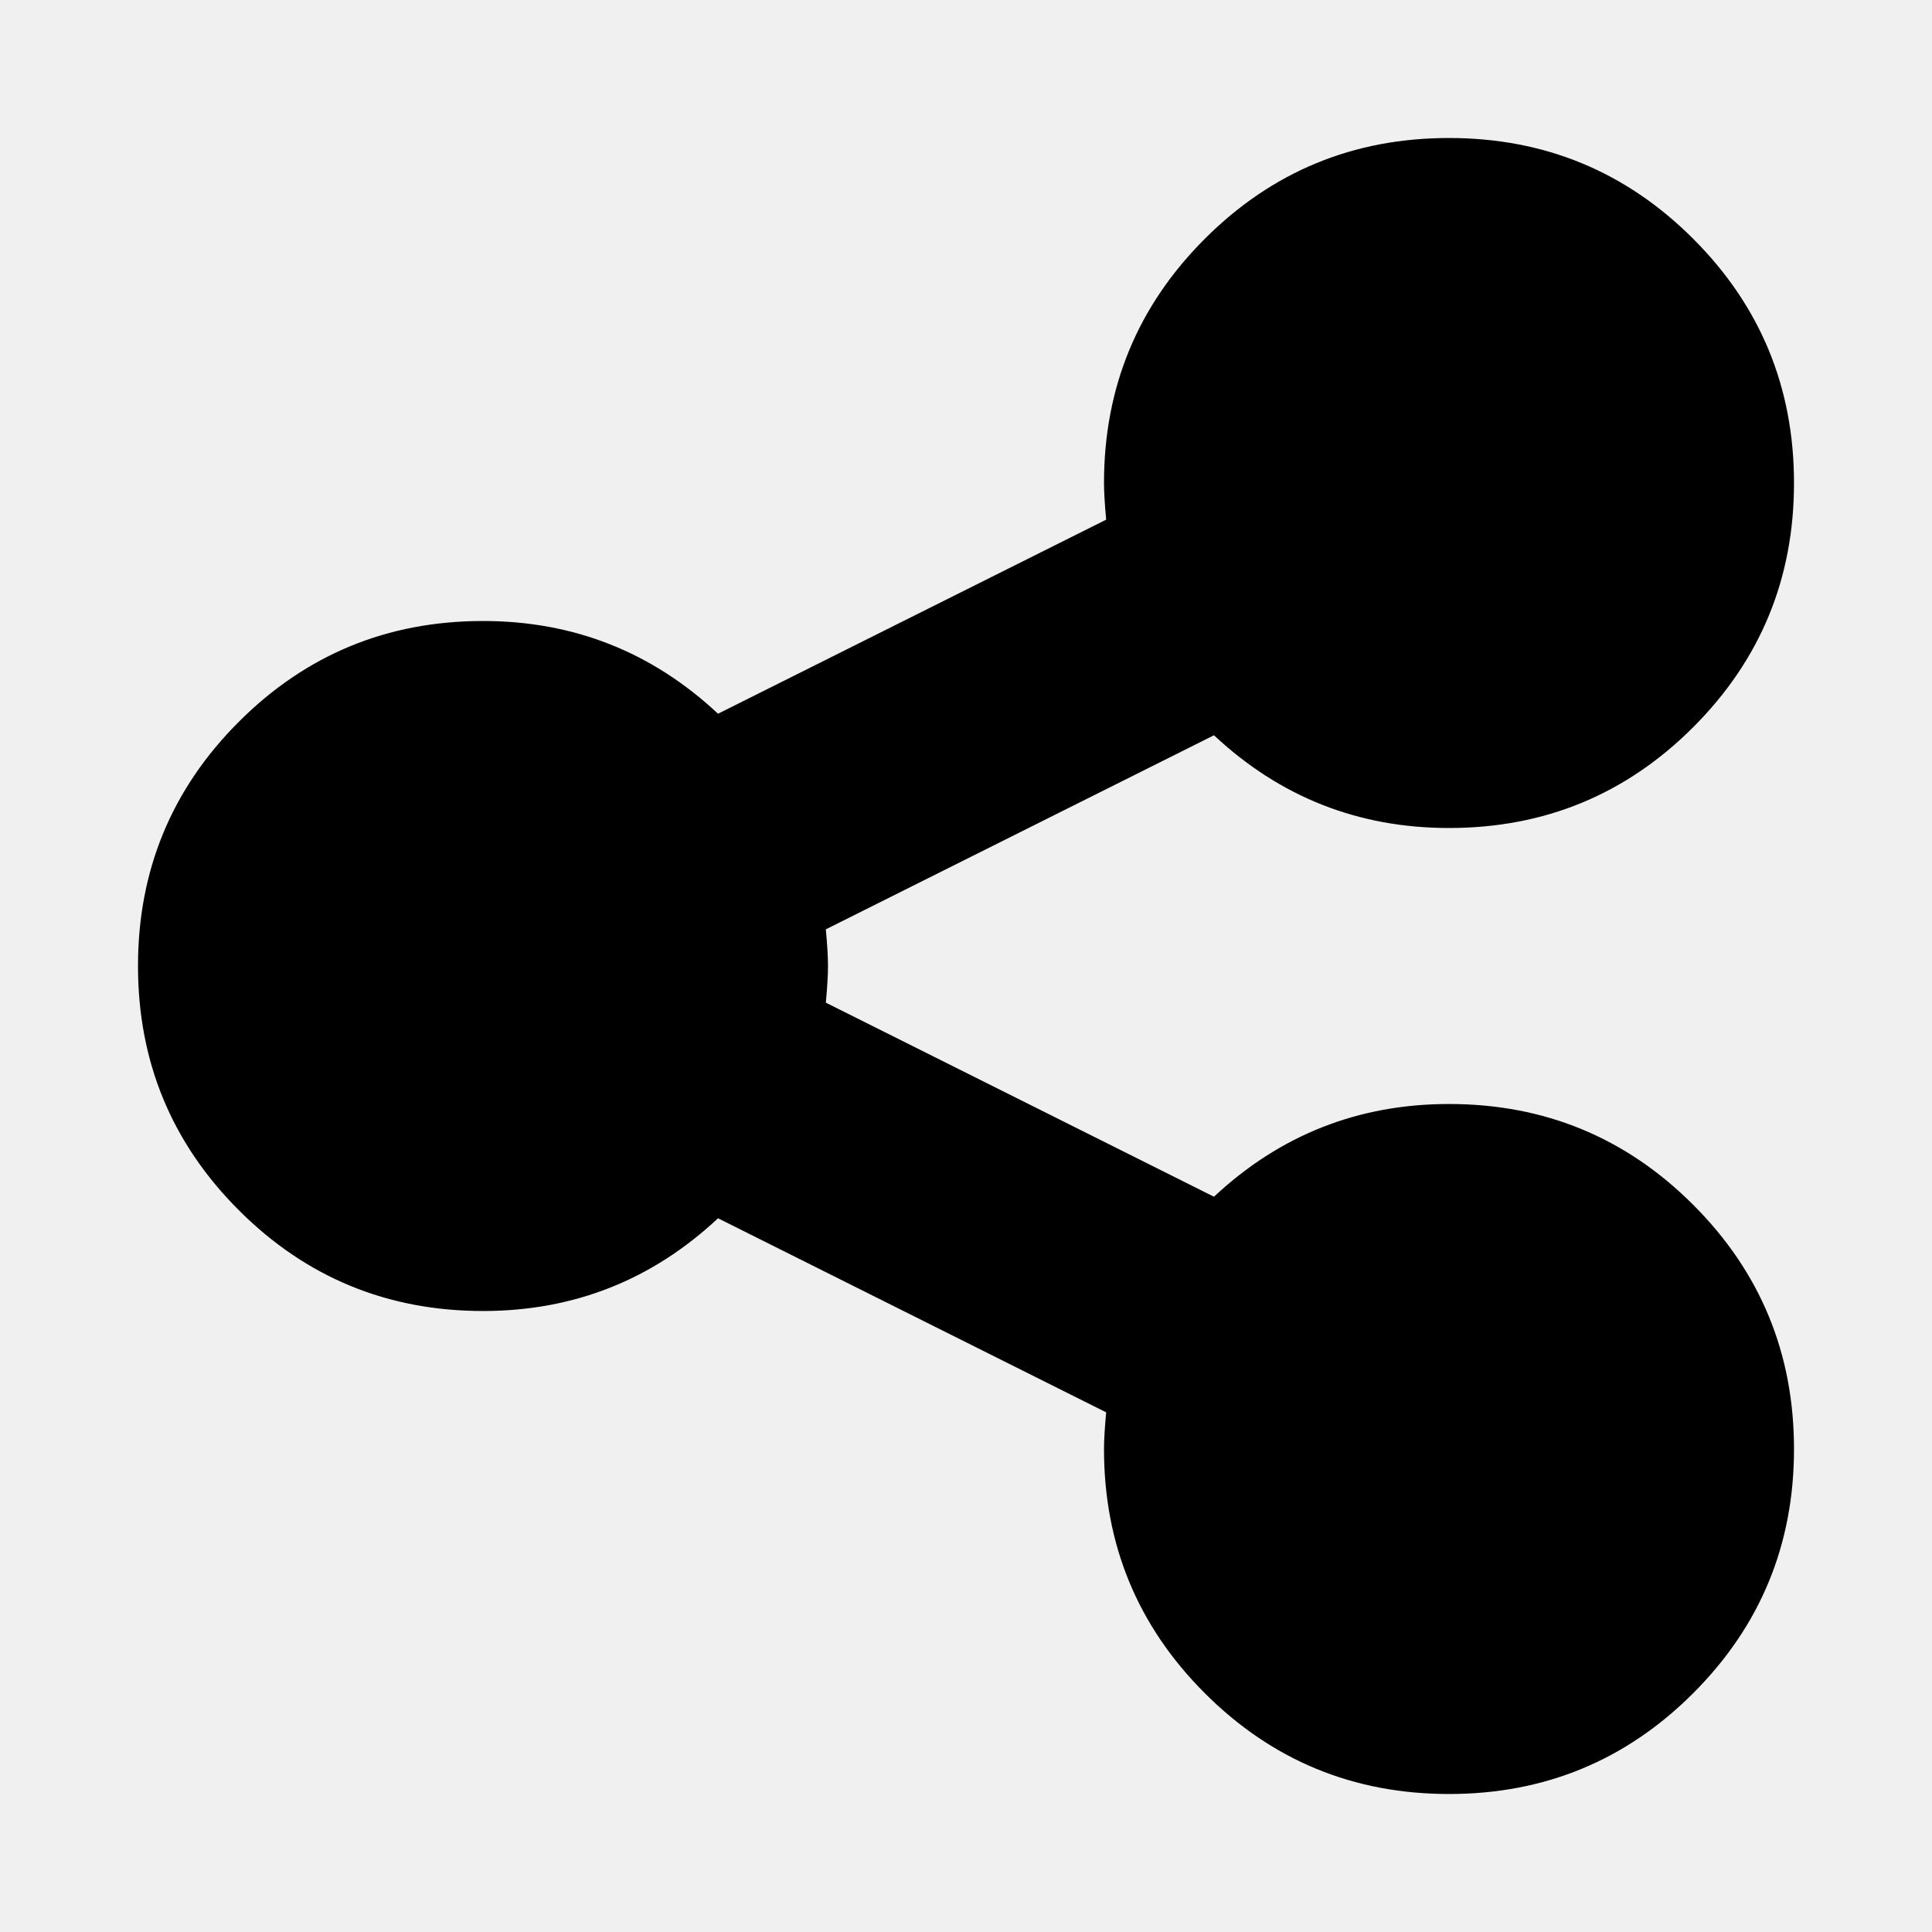
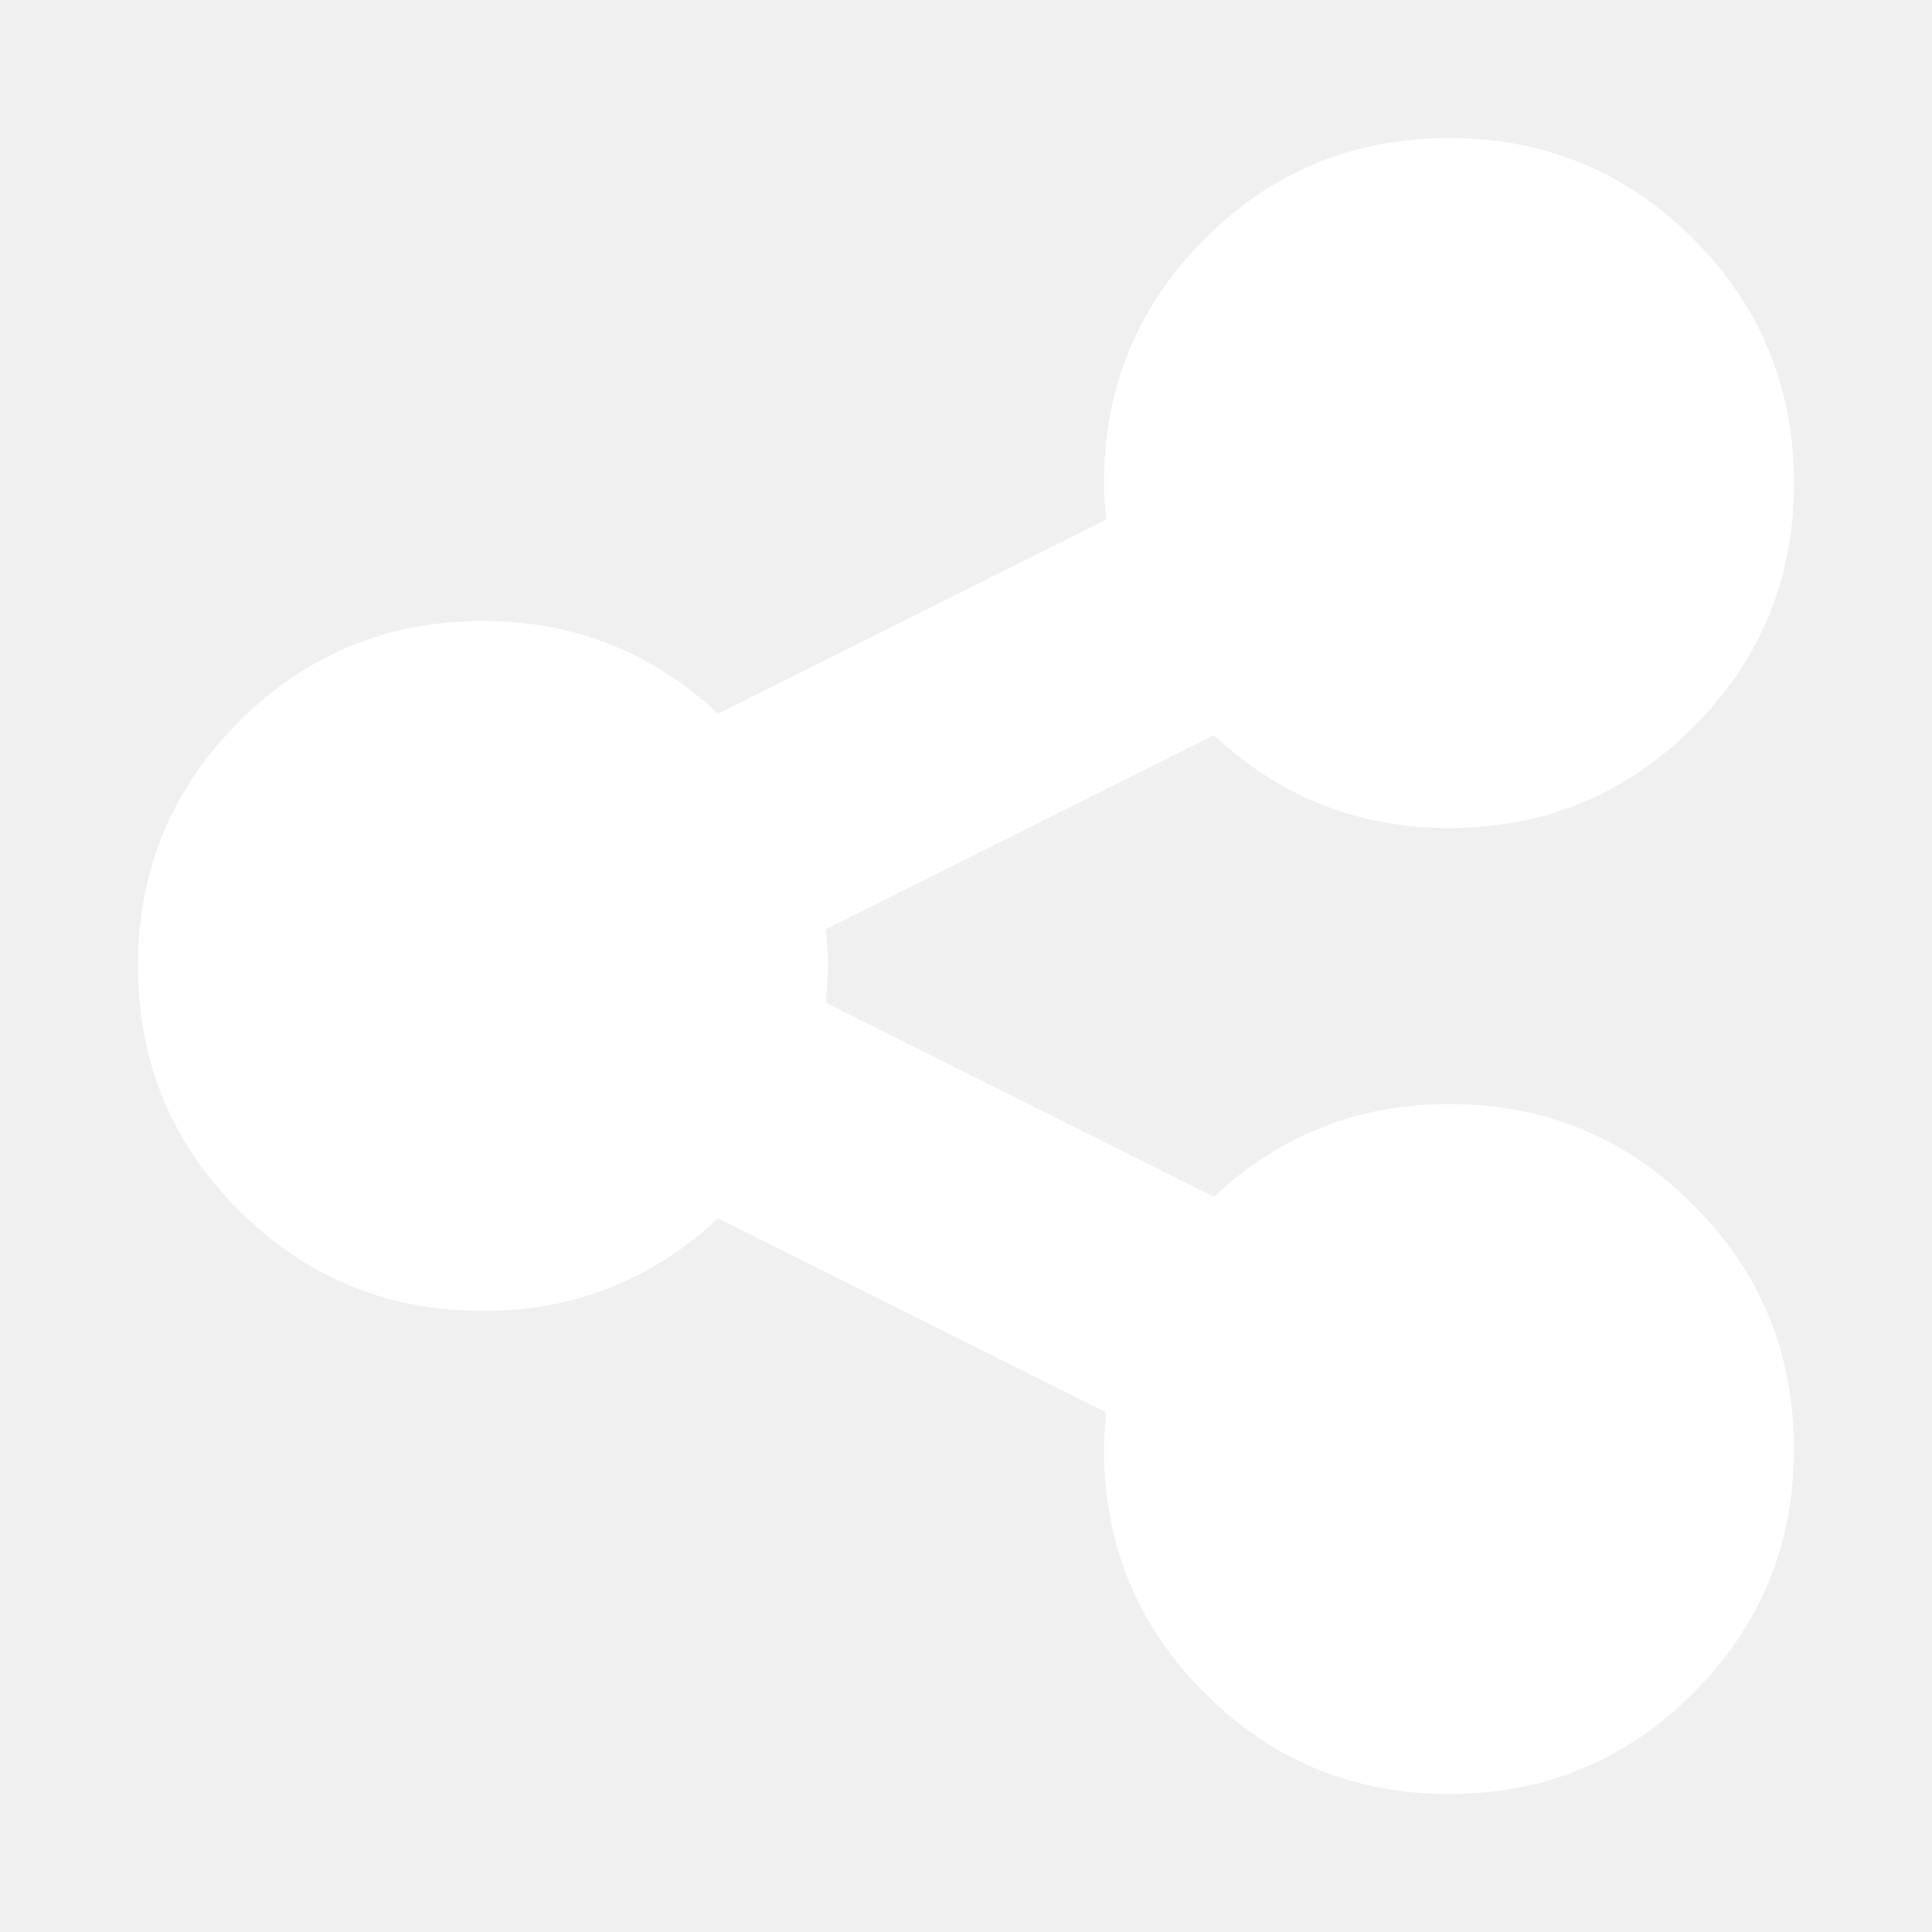
- <svg xmlns="http://www.w3.org/2000/svg" width="1792" height="1792" viewBox="0 0 1792 1792">
-   <path d="M1344 1024q133 0 226.5 93.5t93.5 226.5-93.5 226.5-226.5 93.5-226.5-93.5-93.5-226.5q0-12 2-34l-360-180q-92 86-218 86-133 0-226.5-93.5t-93.5-226.5 93.5-226.5 226.5-93.5q126 0 218 86l360-180q-2-22-2-34 0-133 93.5-226.5t226.5-93.5 226.5 93.5 93.5 226.5-93.5 226.5-226.5 93.5q-126 0-218-86l-360 180q2 22 2 34t-2 34l360 180q92-86 218-86z" />
+ <svg xmlns="http://www.w3.org/2000/svg" version="1.1" id="Capa_1" x="0px" y="0px" viewBox="0 0 1792 1792" style="enable-background:new 0 0 1792 1792;" xml:space="preserve">
+   <style type="text/css">
+ 	.st0{fill:#FFFFFF;}
+ </style>
+   <path class="st0" d="M1344,1024c88.7,0,164.2,31.2,226.5,93.5s93.5,137.8,93.5,226.5s-31.2,164.2-93.5,226.5S1432.7,1664,1344,1664  s-164.2-31.2-226.5-93.5S1024,1432.7,1024,1344c0-8,0.7-19.3,2-34l-360-180c-61.3,57.3-134,86-218,86c-88.7,0-164.2-31.2-226.5-93.5  S128,984.7,128,896s31.2-164.2,93.5-226.5S359.3,576,448,576c84,0,156.7,28.7,218,86l360-180c-1.3-14.7-2-26-2-34  c0-88.7,31.2-164.2,93.5-226.5S1255.3,128,1344,128s164.2,31.2,226.5,93.5S1664,359.3,1664,448s-31.2,164.2-93.5,226.5  S1432.7,768,1344,768c-84,0-156.7-28.7-218-86L766,862c1.3,14.7,2,26,2,34s-0.7,19.3-2,34l360,180  C1187.3,1052.7,1260,1024,1344,1024z" />
</svg>
